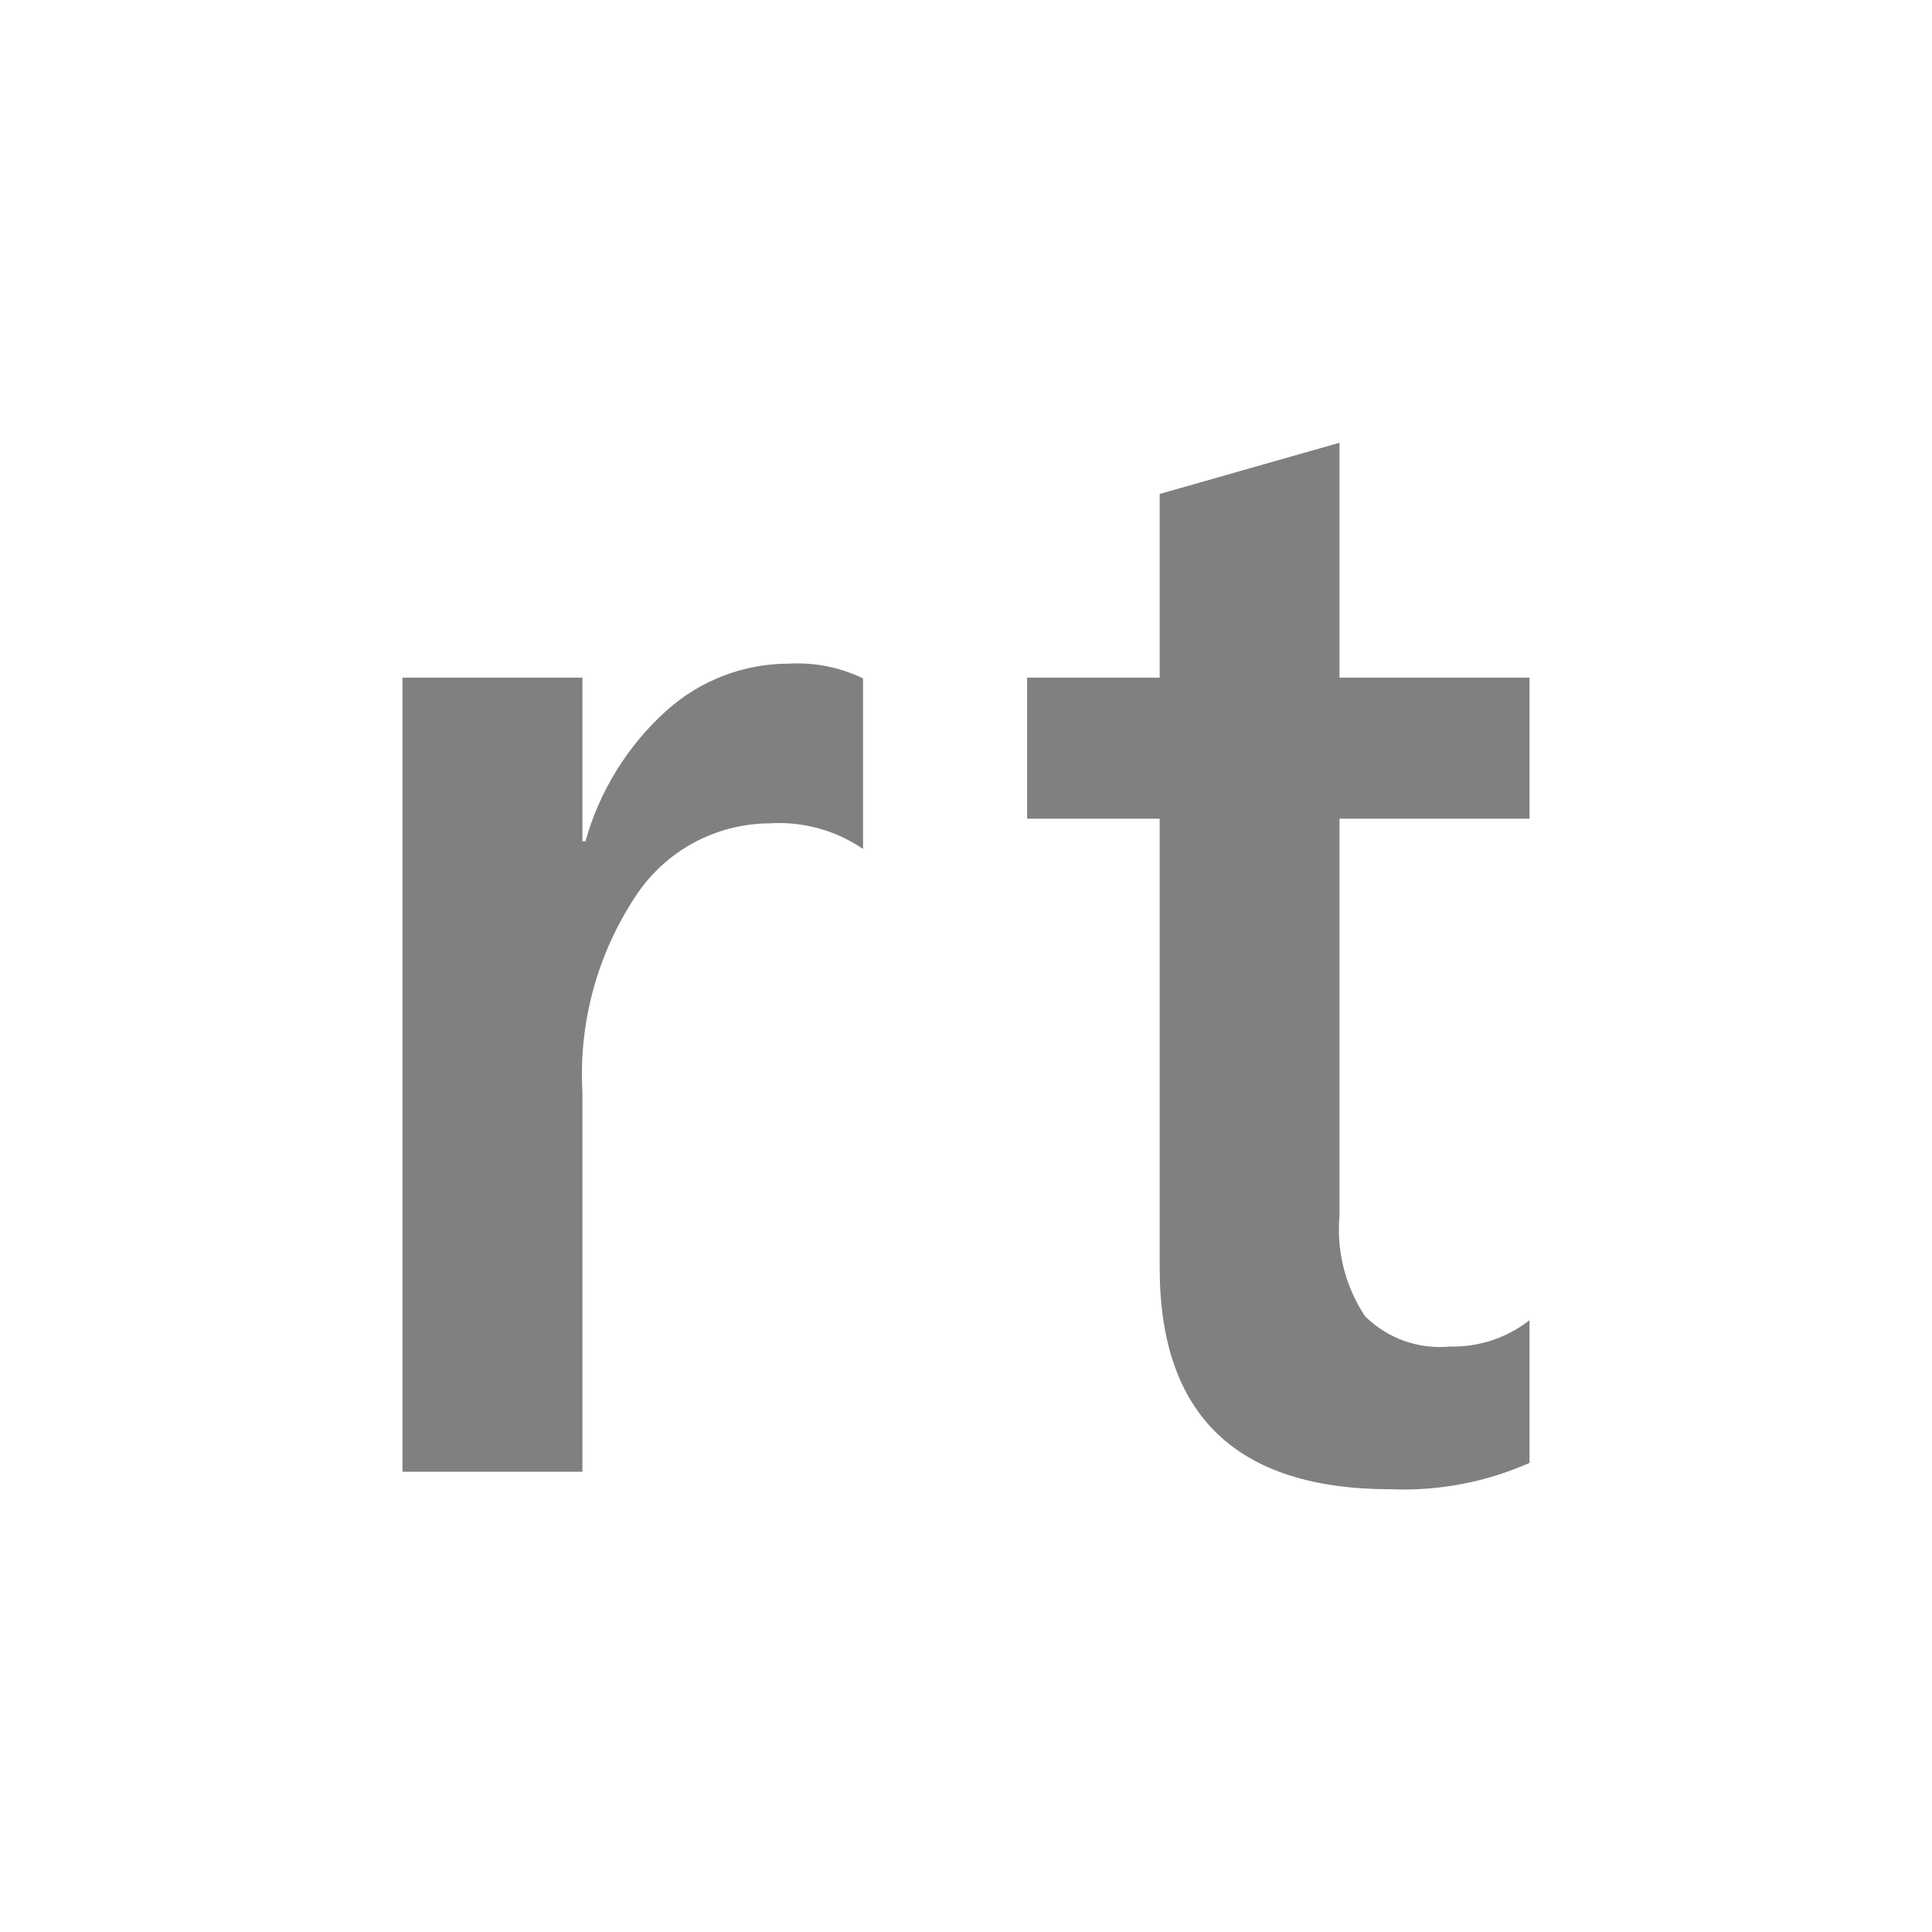
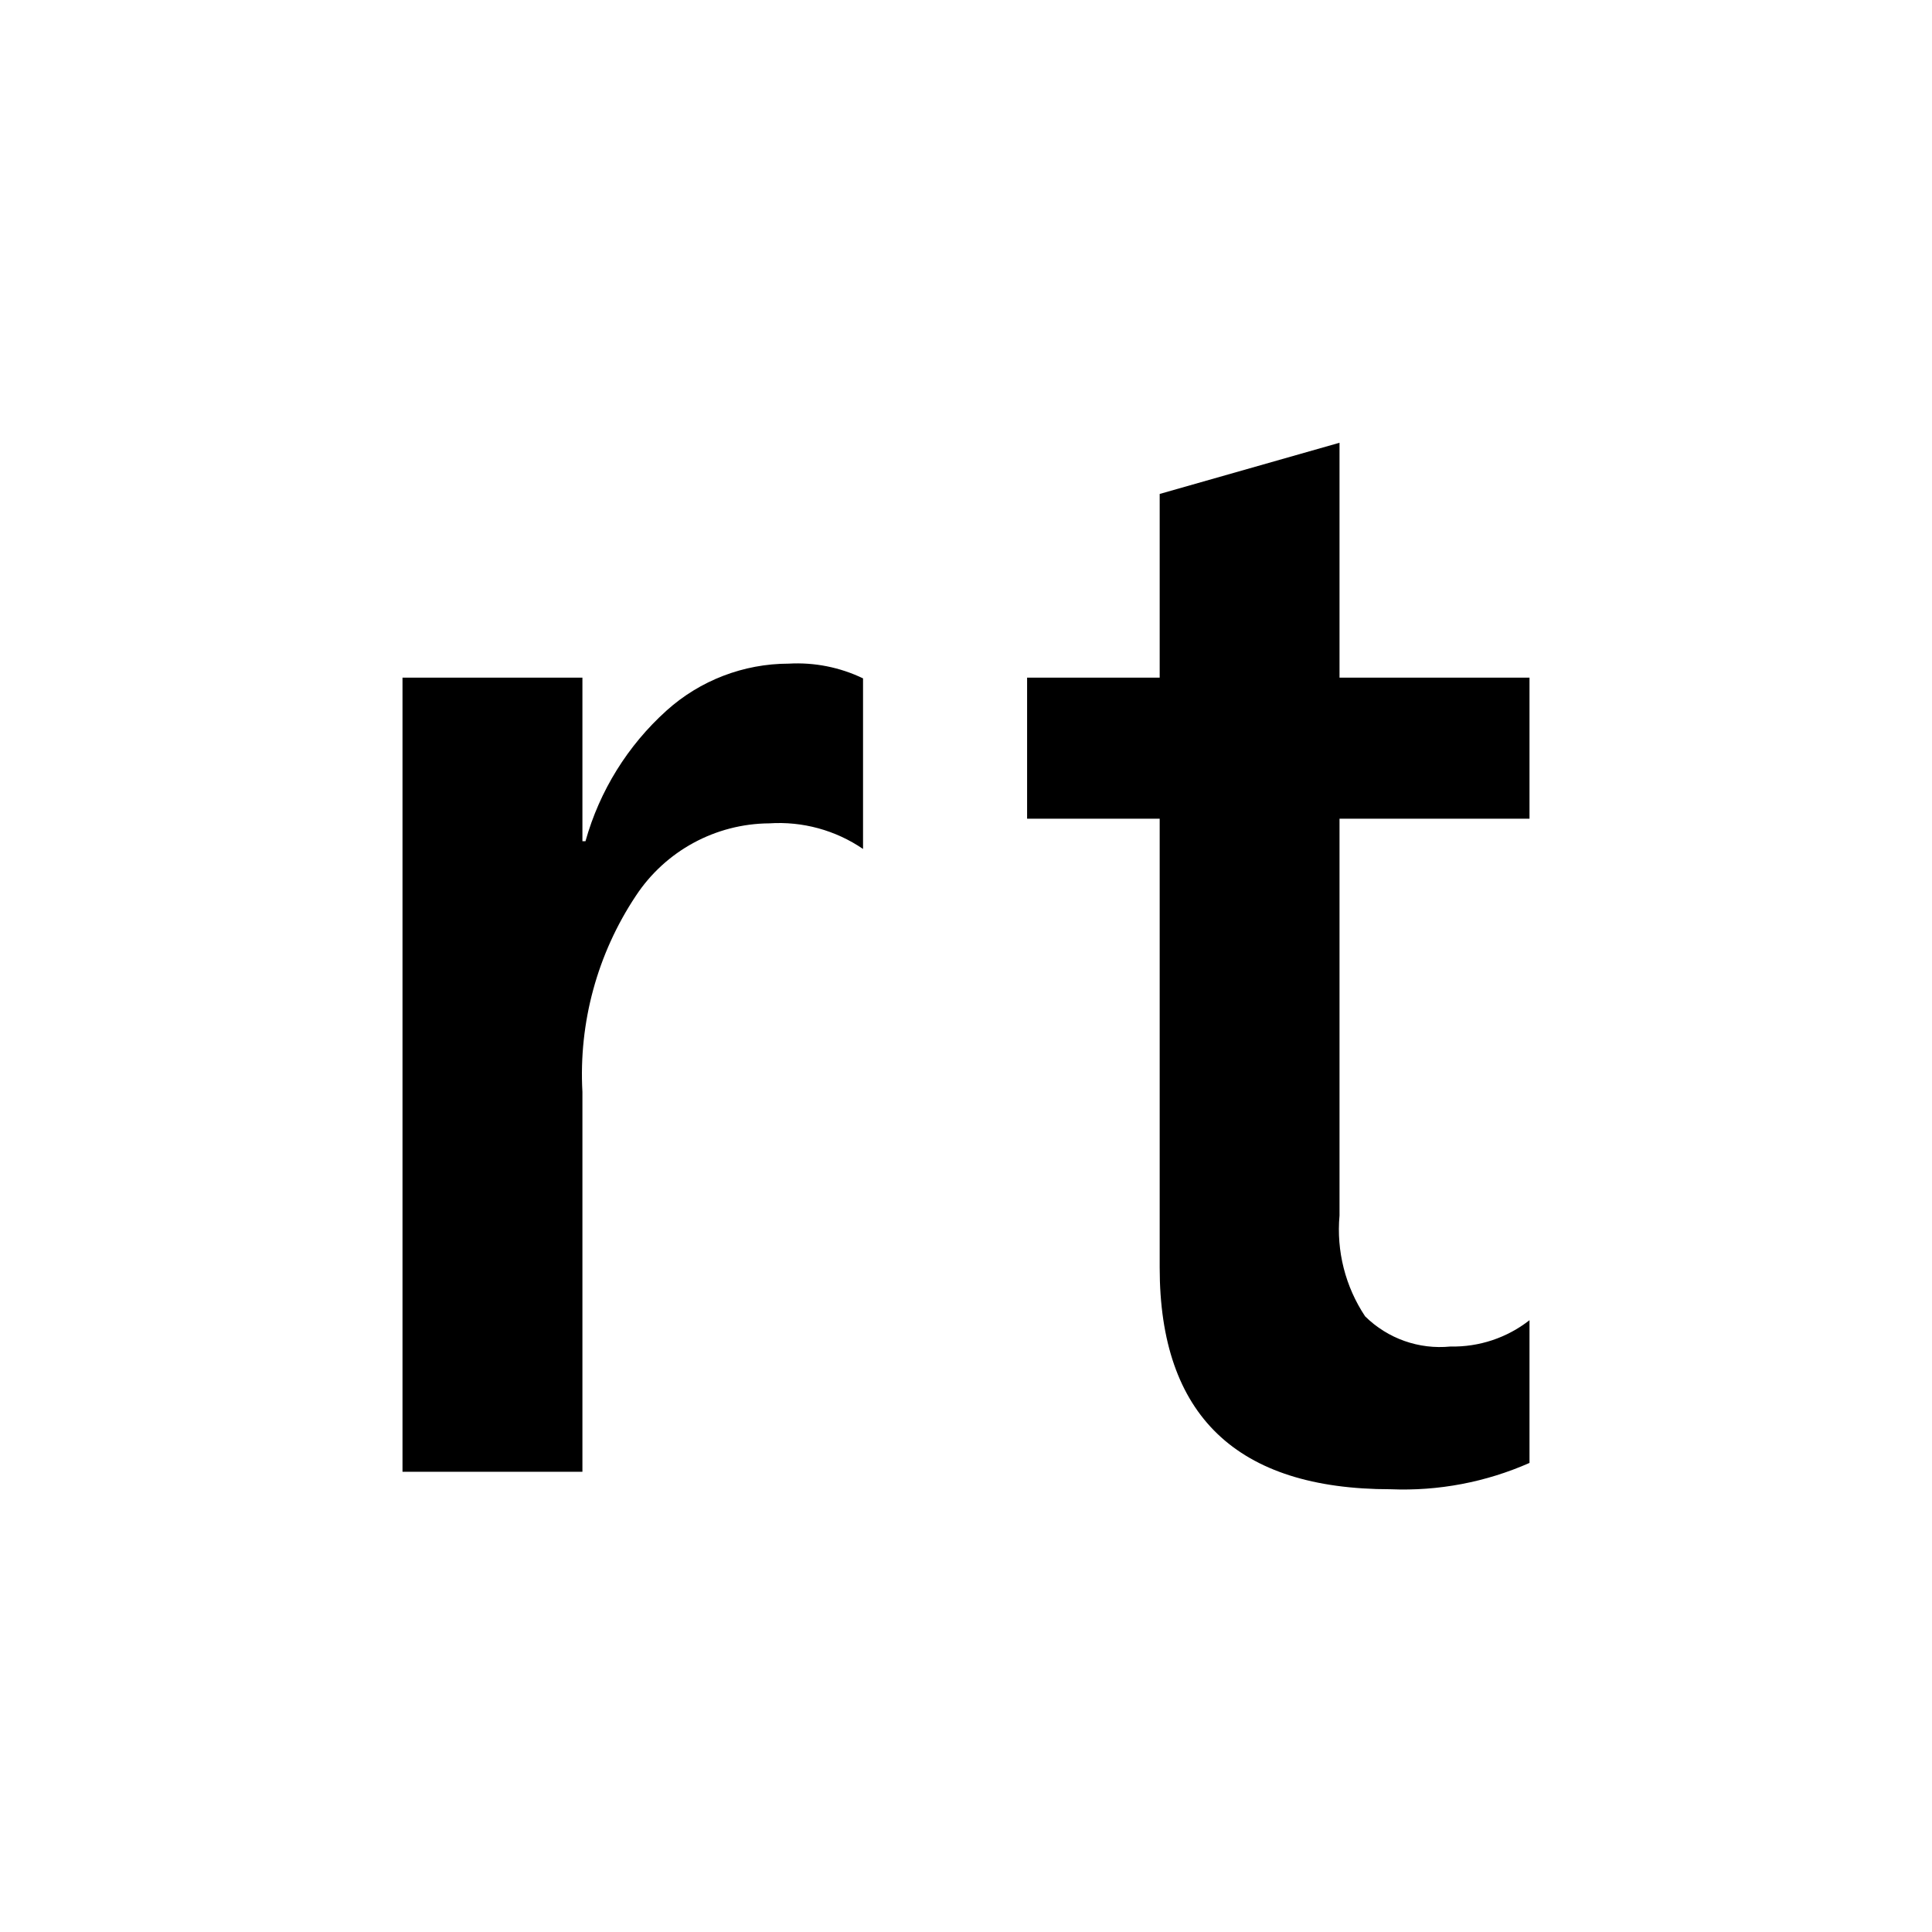
<svg xmlns="http://www.w3.org/2000/svg" viewBox="4 4 24 24" width="16px" height="16px">
-   <g fill="#808080" data-themed="true" data-iconColor="Retext Ignore">
+   <g fill="#000" data-themed="true" data-iconColor="Retext Ignore">
    <path d="M14.721,14.546a1.849,1.849,0,0,0-1.165-.318,2,2,0,0,0-1.657.9,4,4,0,0,0-.664,2.436v4.719H9V12.418h2.235V14.45h.038a3.427,3.427,0,0,1,1.007-1.623,2.272,2.272,0,0,1,1.517-.583,1.882,1.882,0,0,1,.924.183Z" />
    <path d="M23,22.173a3.874,3.874,0,0,1-1.724.327q-2.871,0-2.87-2.754V14.17H16.759V12.418h1.647V10.136L20.64,9.5v2.918H23V14.17H20.64V19.1a1.944,1.944,0,0,0,.318,1.252,1.321,1.321,0,0,0,1.06.375A1.538,1.538,0,0,0,23,20.4Z" />
  </g>
</svg>
